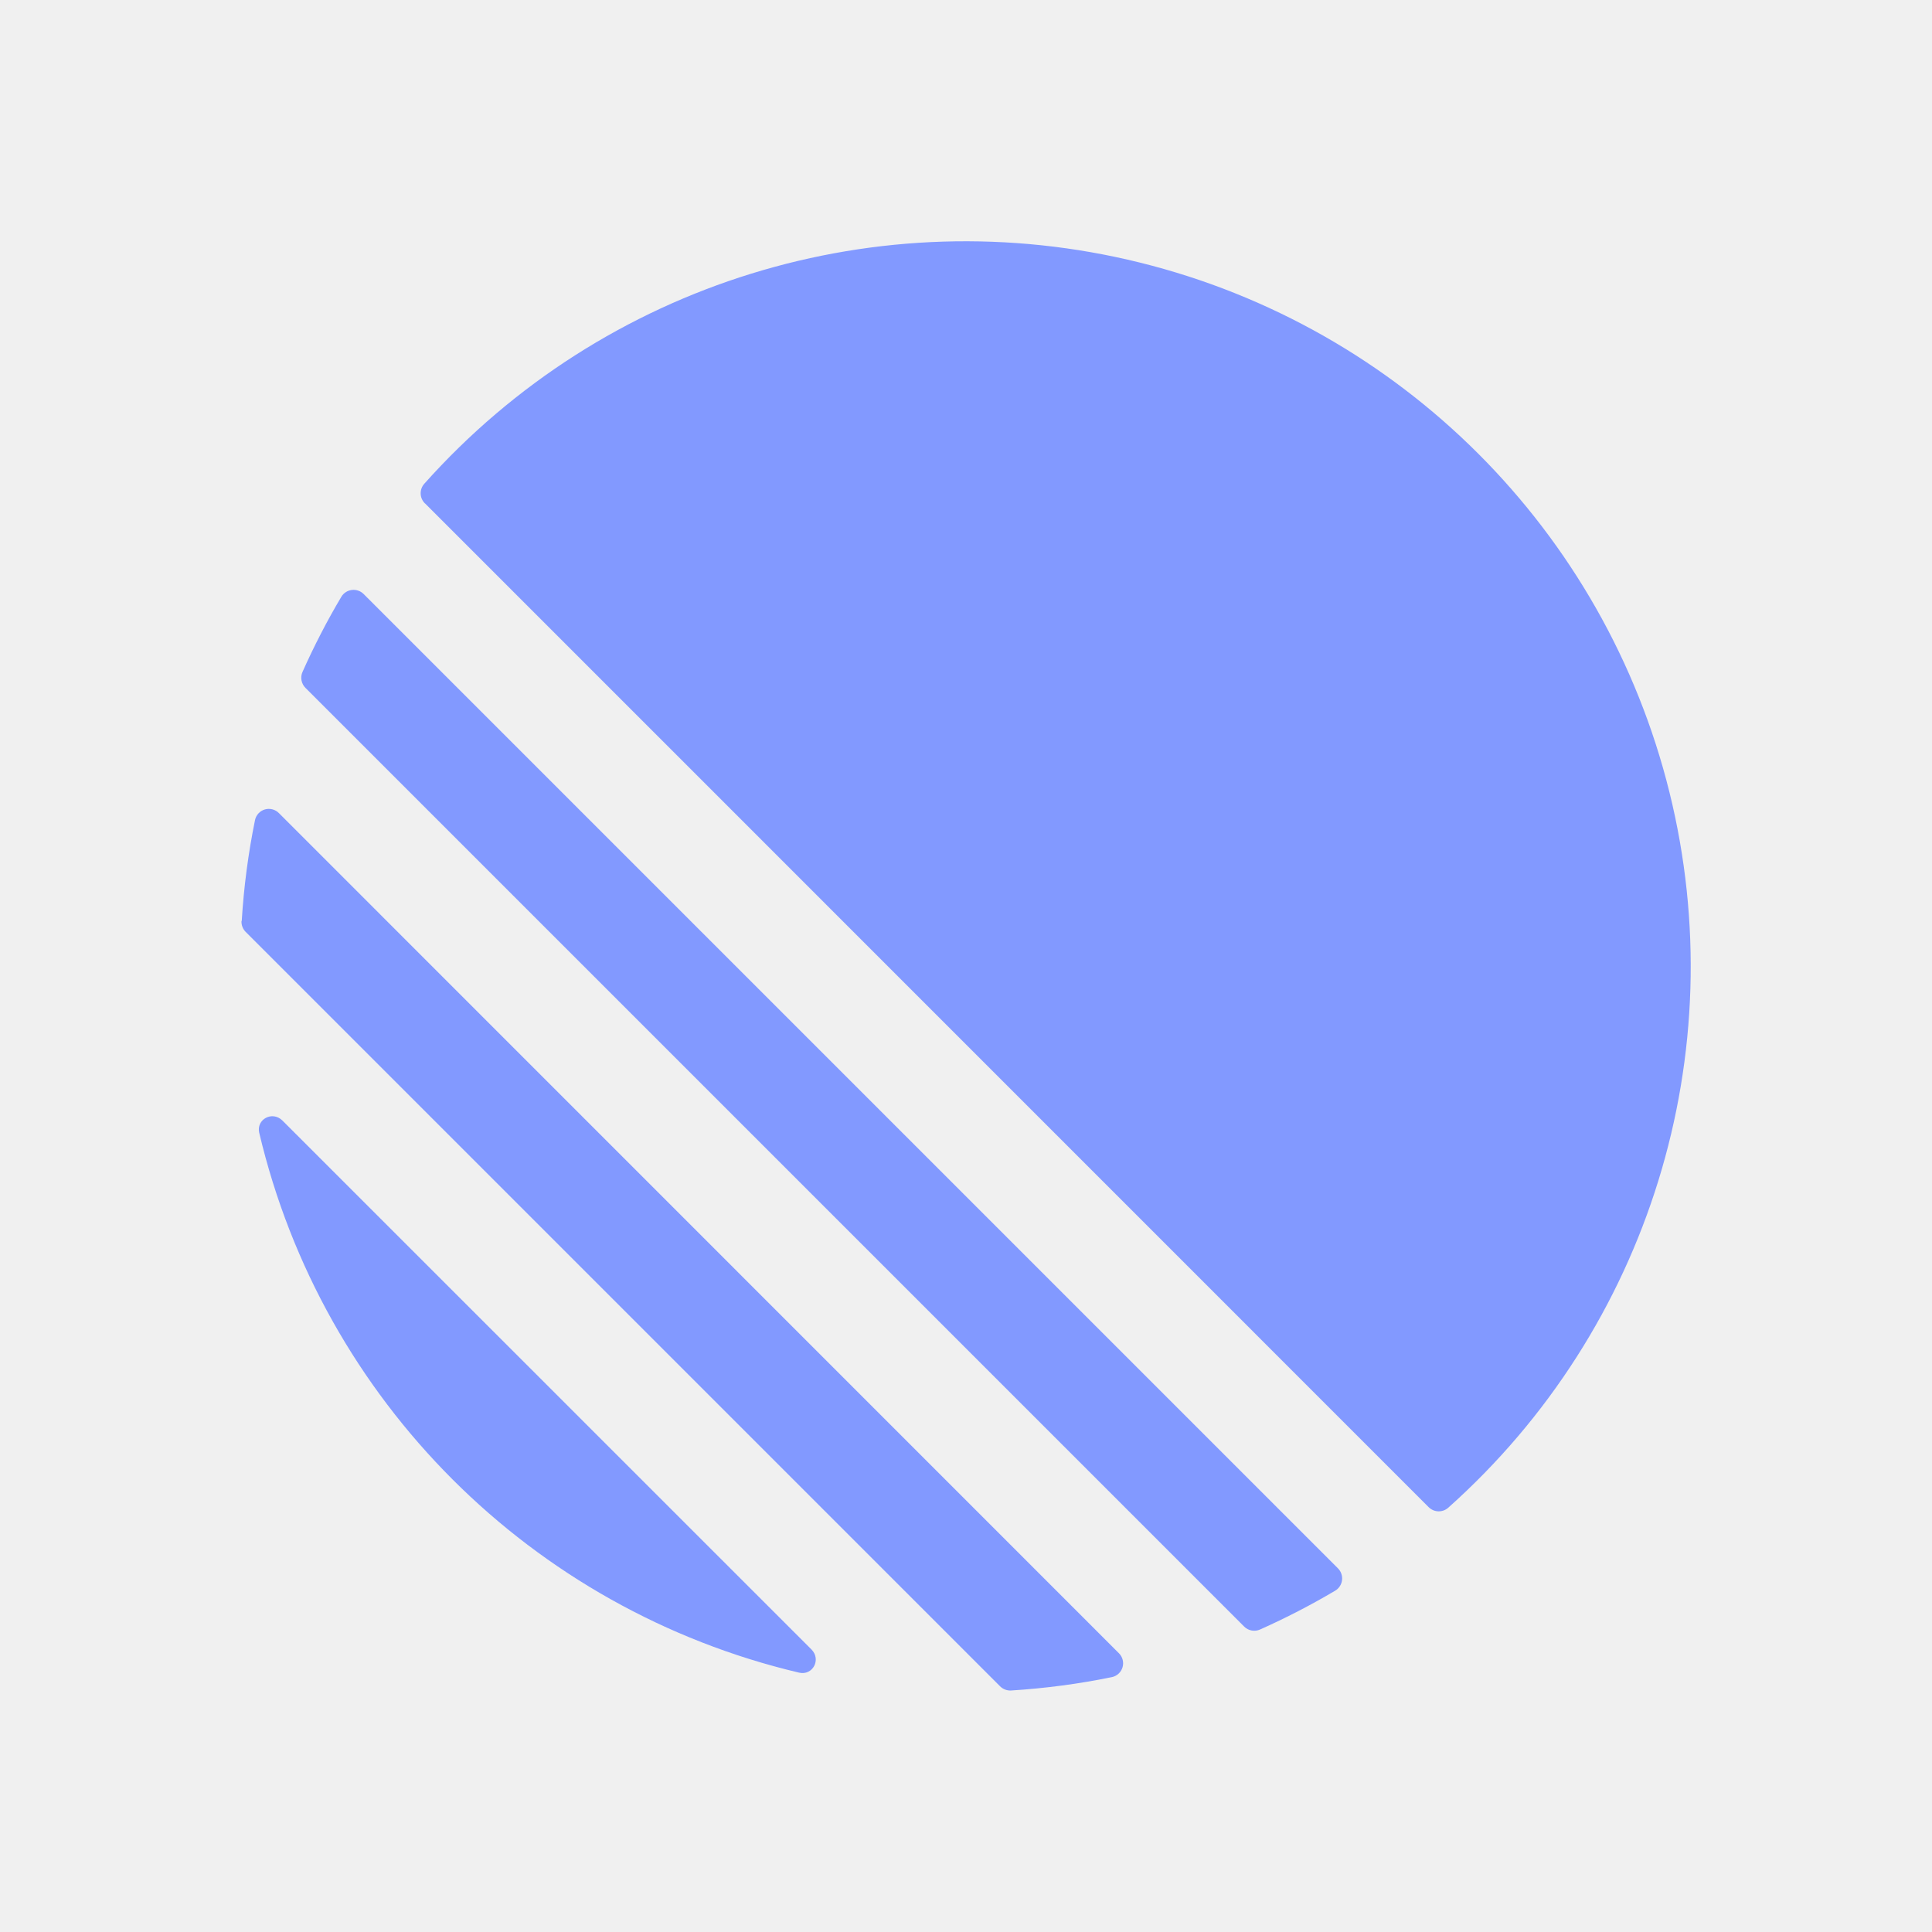
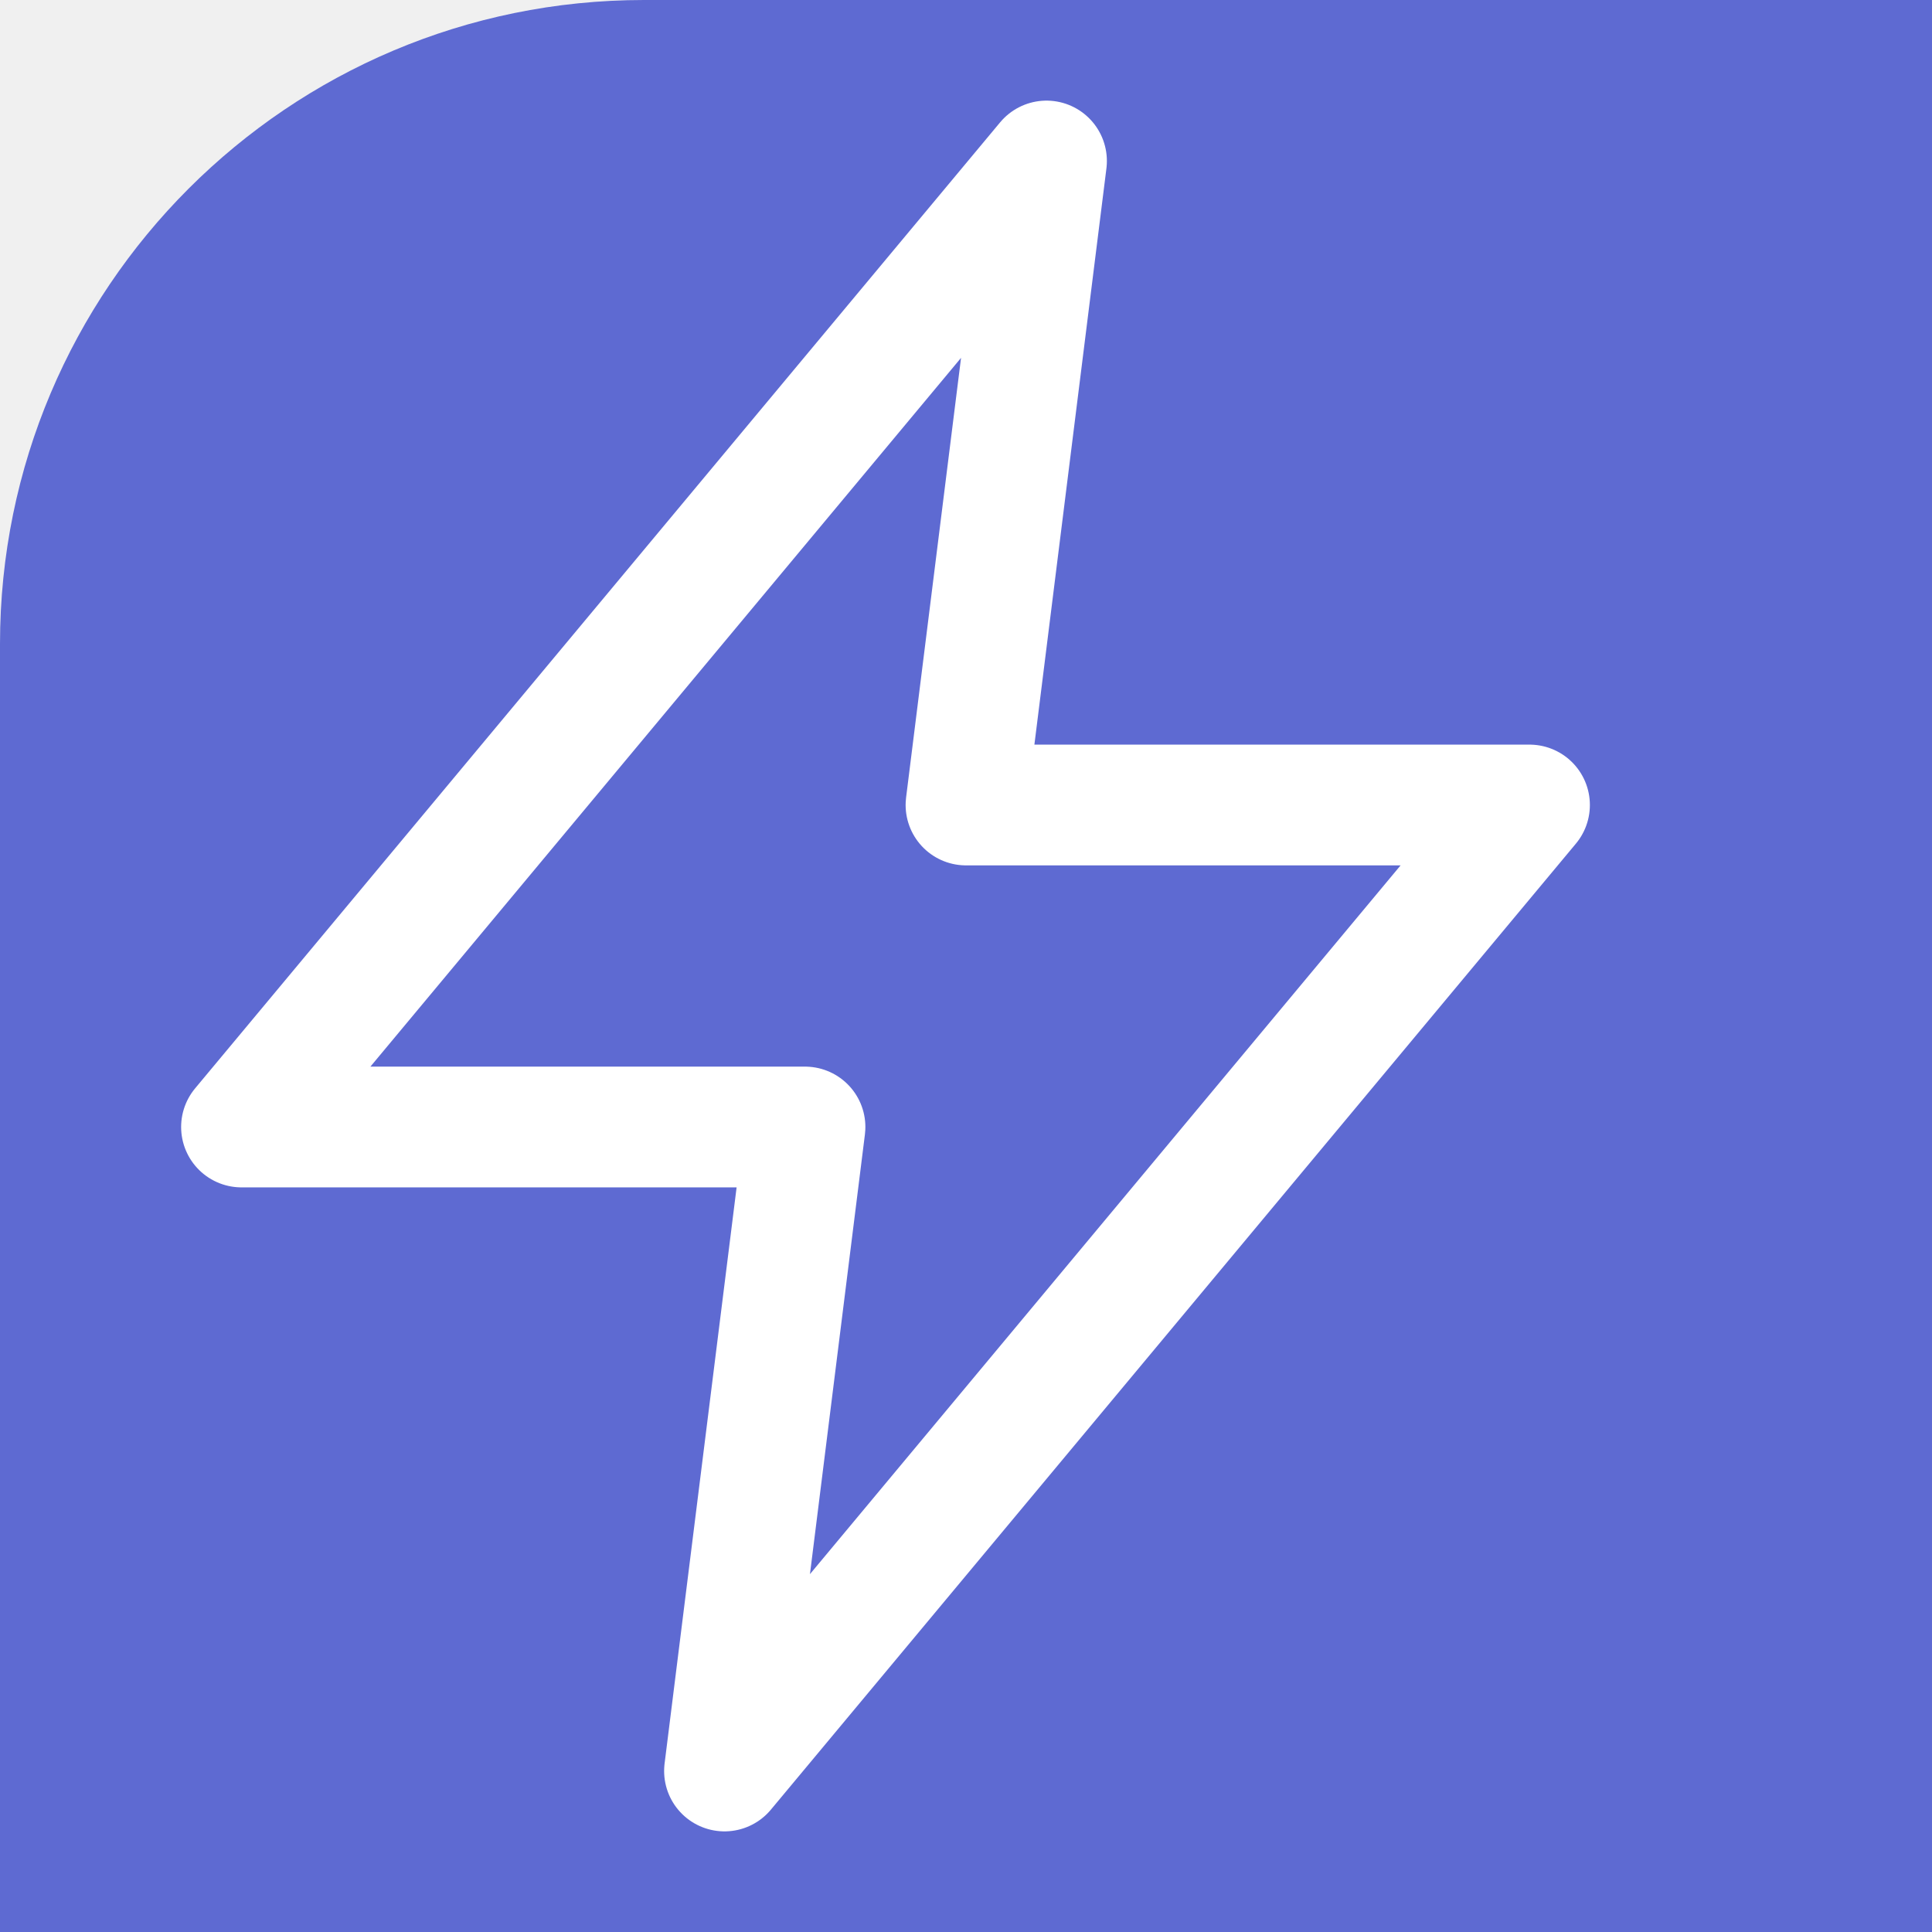
- <svg xmlns="http://www.w3.org/2000/svg" width="16" height="16" fill="#8299FF">
-   <path d="M2.147 9.383c-.027-.114.109-.186.192-.103L6.72 13.66c.083.083.011.219-.103.192a6.015 6.015 0 0 1-4.47-4.47ZM2 7.627a.119.119 0 0 0 .035.091l6.247 6.247a.119.119 0 0 0 .091.035c.285-.018.564-.055.836-.111a.117.117 0 0 0 .057-.198L2.31 6.734a.117.117 0 0 0-.198.057 6.007 6.007 0 0 0-.11.836ZM2.505 5.565a.119.119 0 0 0 .025.132l7.773 7.773a.118.118 0 0 0 .132.025c.215-.096.422-.203.623-.322a.118.118 0 0 0 .022-.185L3.012 4.92a.118.118 0 0 0-.185.022c-.119.2-.226.408-.322.623ZM3.519 4.169a.118.118 0 0 1-.005-.163 6.006 6.006 0 1 1 8.48 8.48.118.118 0 0 1-.163-.005L3.52 4.169Z" />
+ <svg xmlns="http://www.w3.org/2000/svg" viewBox="1 0 22 24" width="32" height="32">
+   <rect width="32" height="32" rx="8" fill="#5e6ad2" />
+   <path d="M13 2L3 14h7l-1 8 10-12h-7l1-8z" stroke="#fff" fill="none" stroke-width="1.5" stroke-linecap="round" stroke-linejoin="round" />
</svg>
